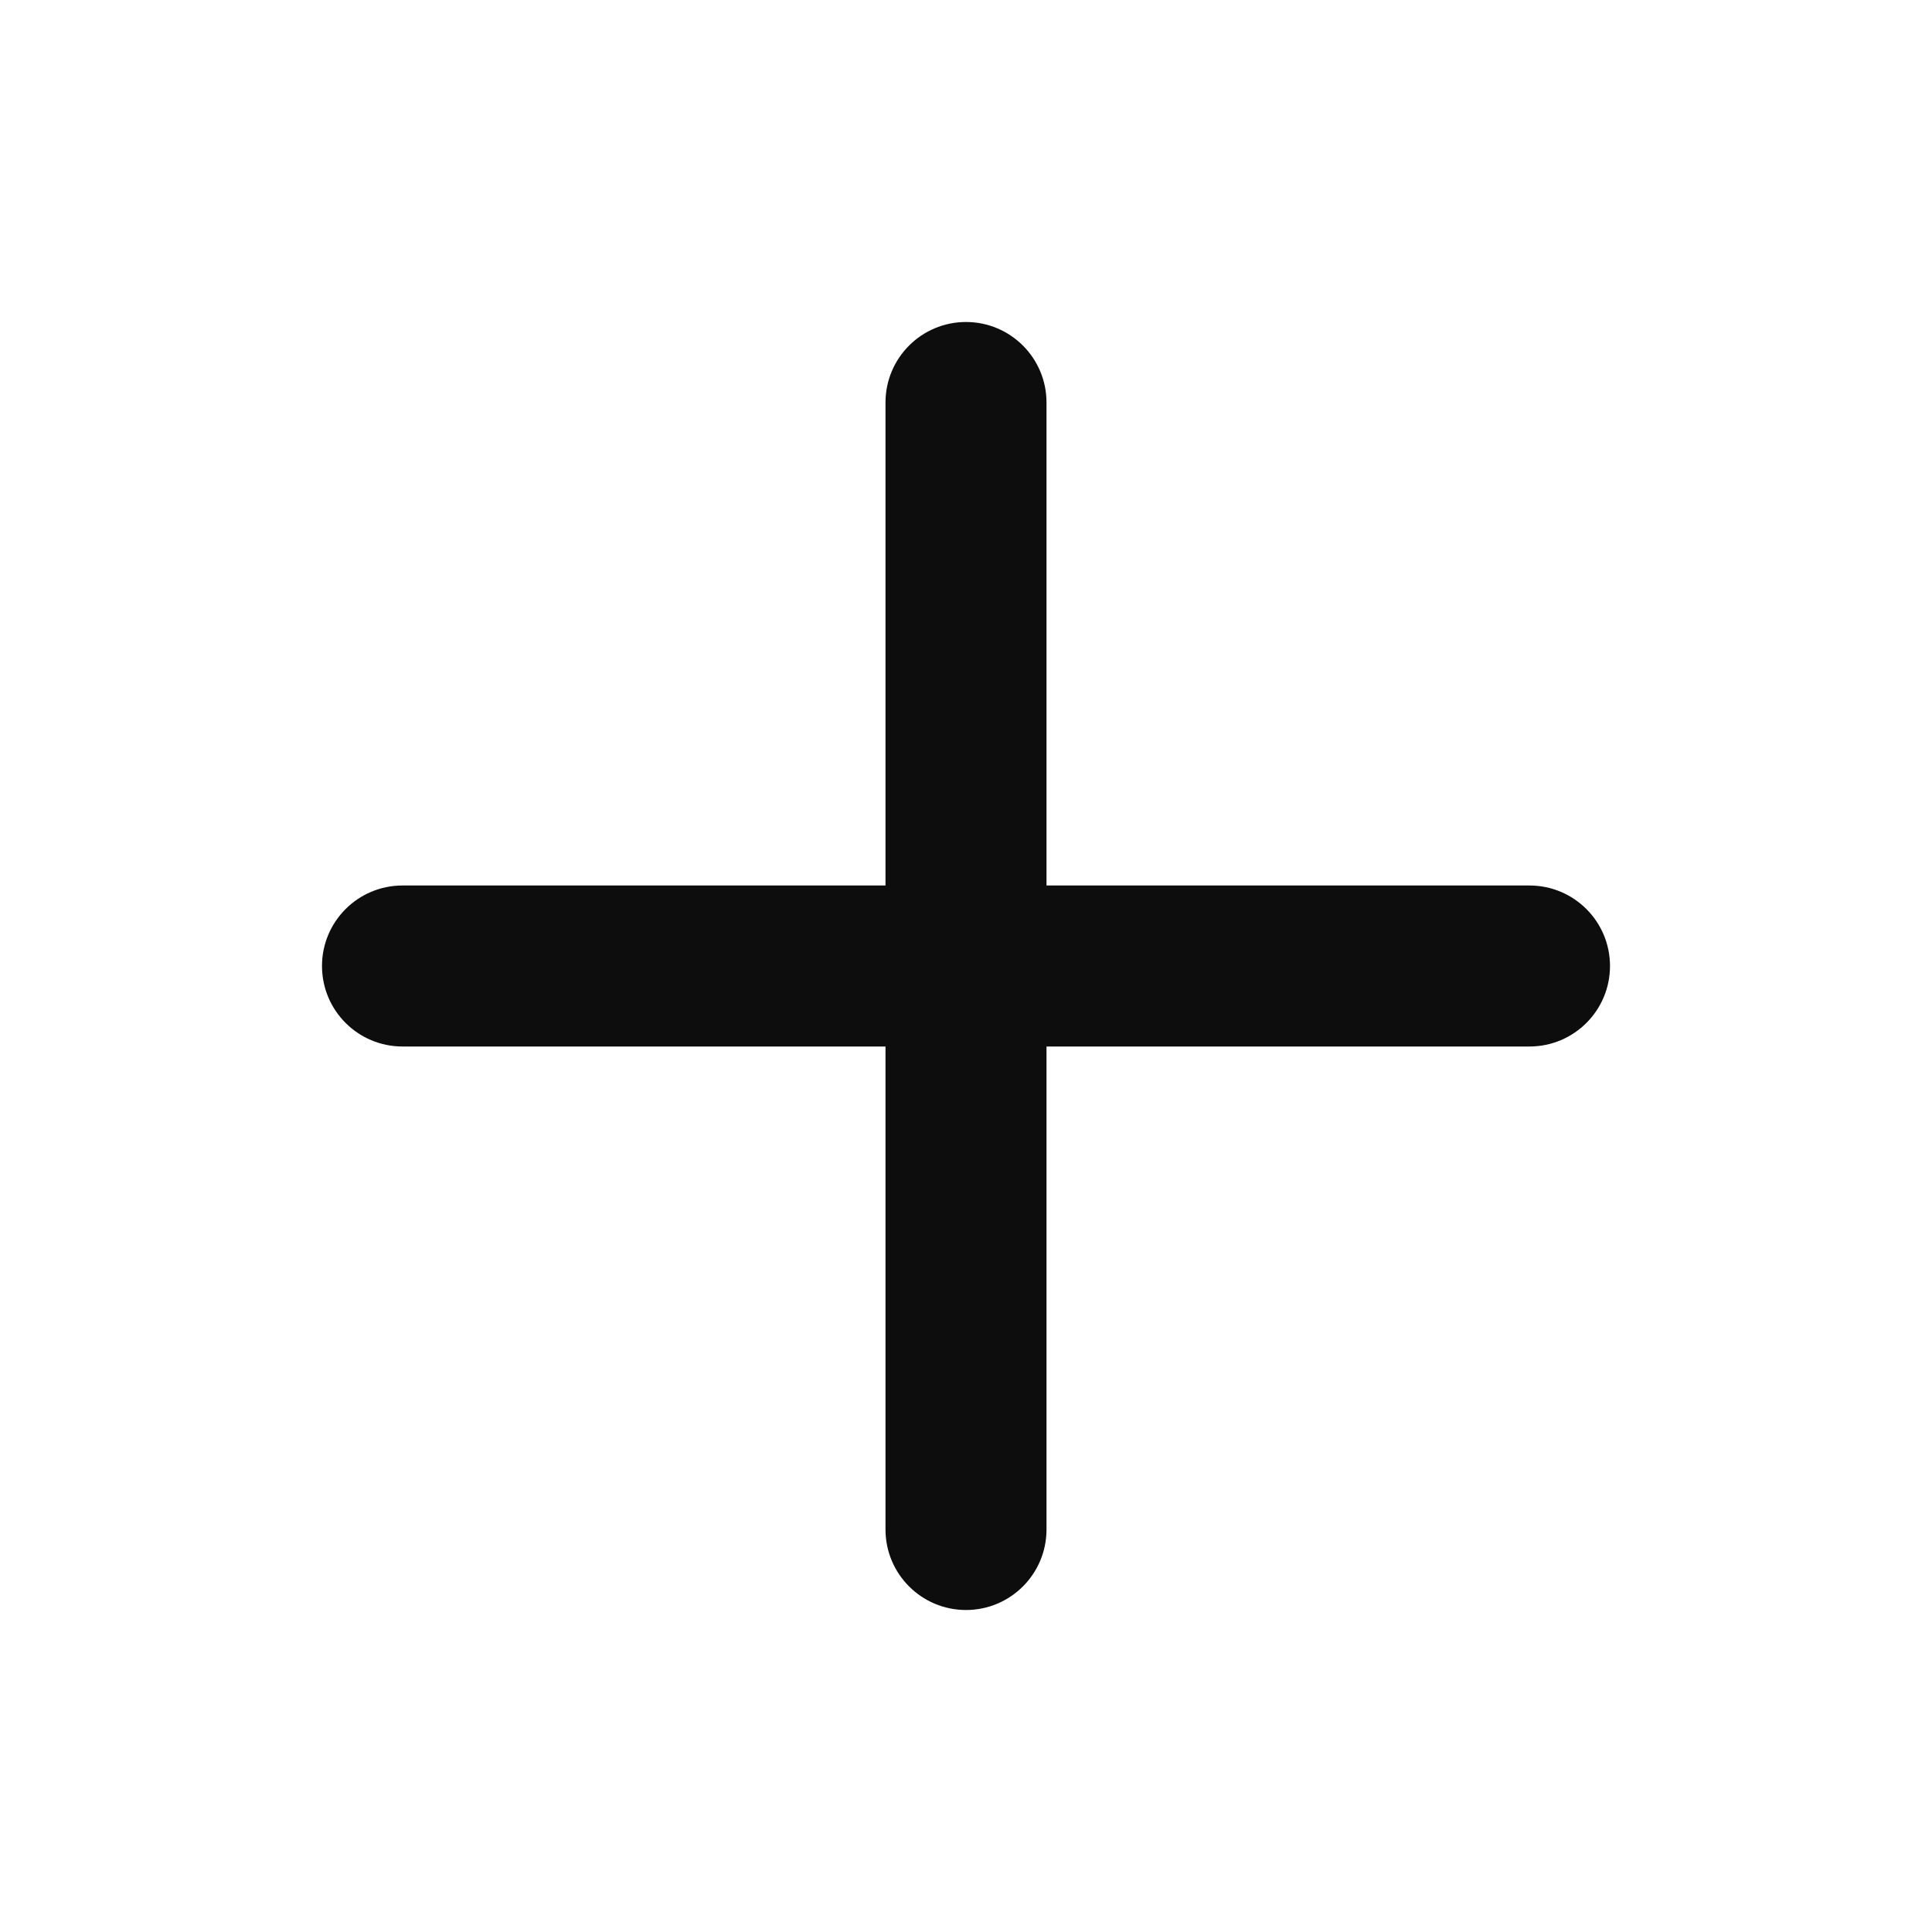
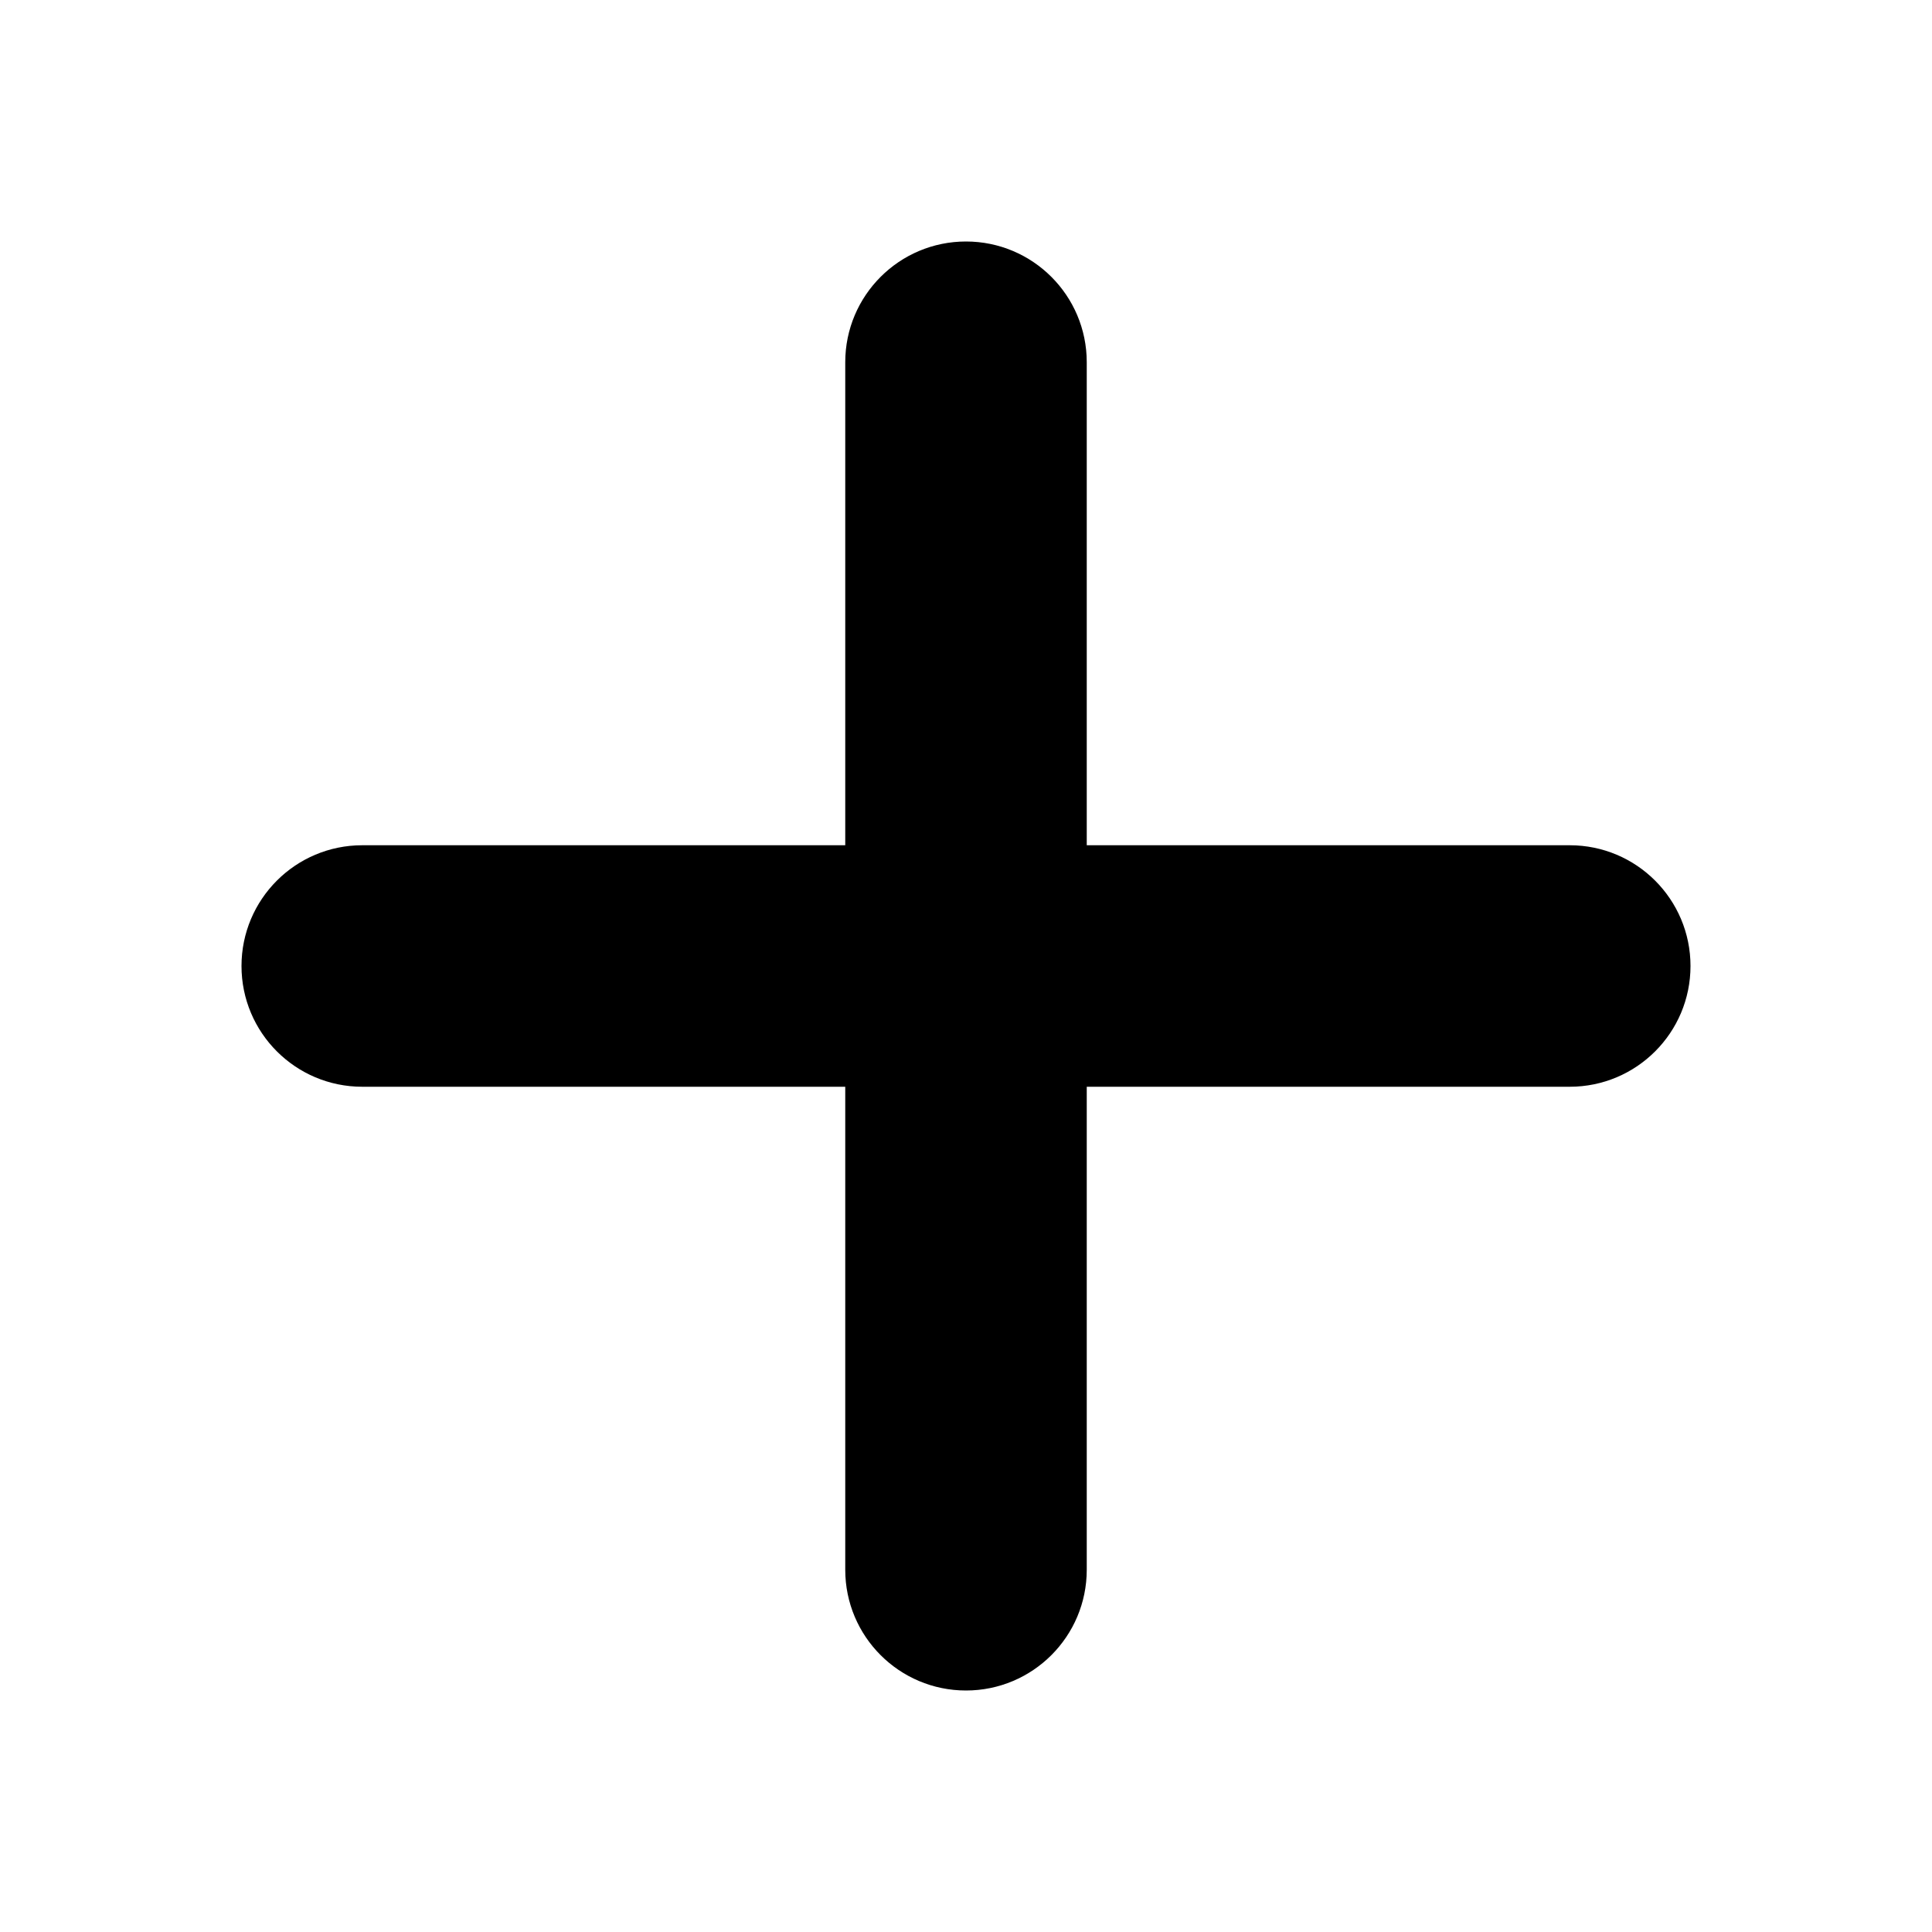
- <svg xmlns="http://www.w3.org/2000/svg" width="800px" height="800px" viewBox="0 0 24 24" fill="none">
-   <path d="M12 4a1 1 0 0 1 1 1v6h6a1 1 0 1 1 0 2h-6v6a1 1 0 1 1-2 0v-6H5a1 1 0 1 1 0-2h6V5a1 1 0 0 1 1-1z" fill="#0D0D0D" />
+ <svg xmlns="http://www.w3.org/2000/svg" width="800px" height="800px" viewBox="0 0 16 16">
+   <path d="M8 2a1 1 0 00-1 1v4H3a1 1 0 100 2h4v4a1 1 0 102 0V9h4a1 1 0 100-2H9V3a1 1 0 00-1-1z" fill="#000000" />
</svg>
